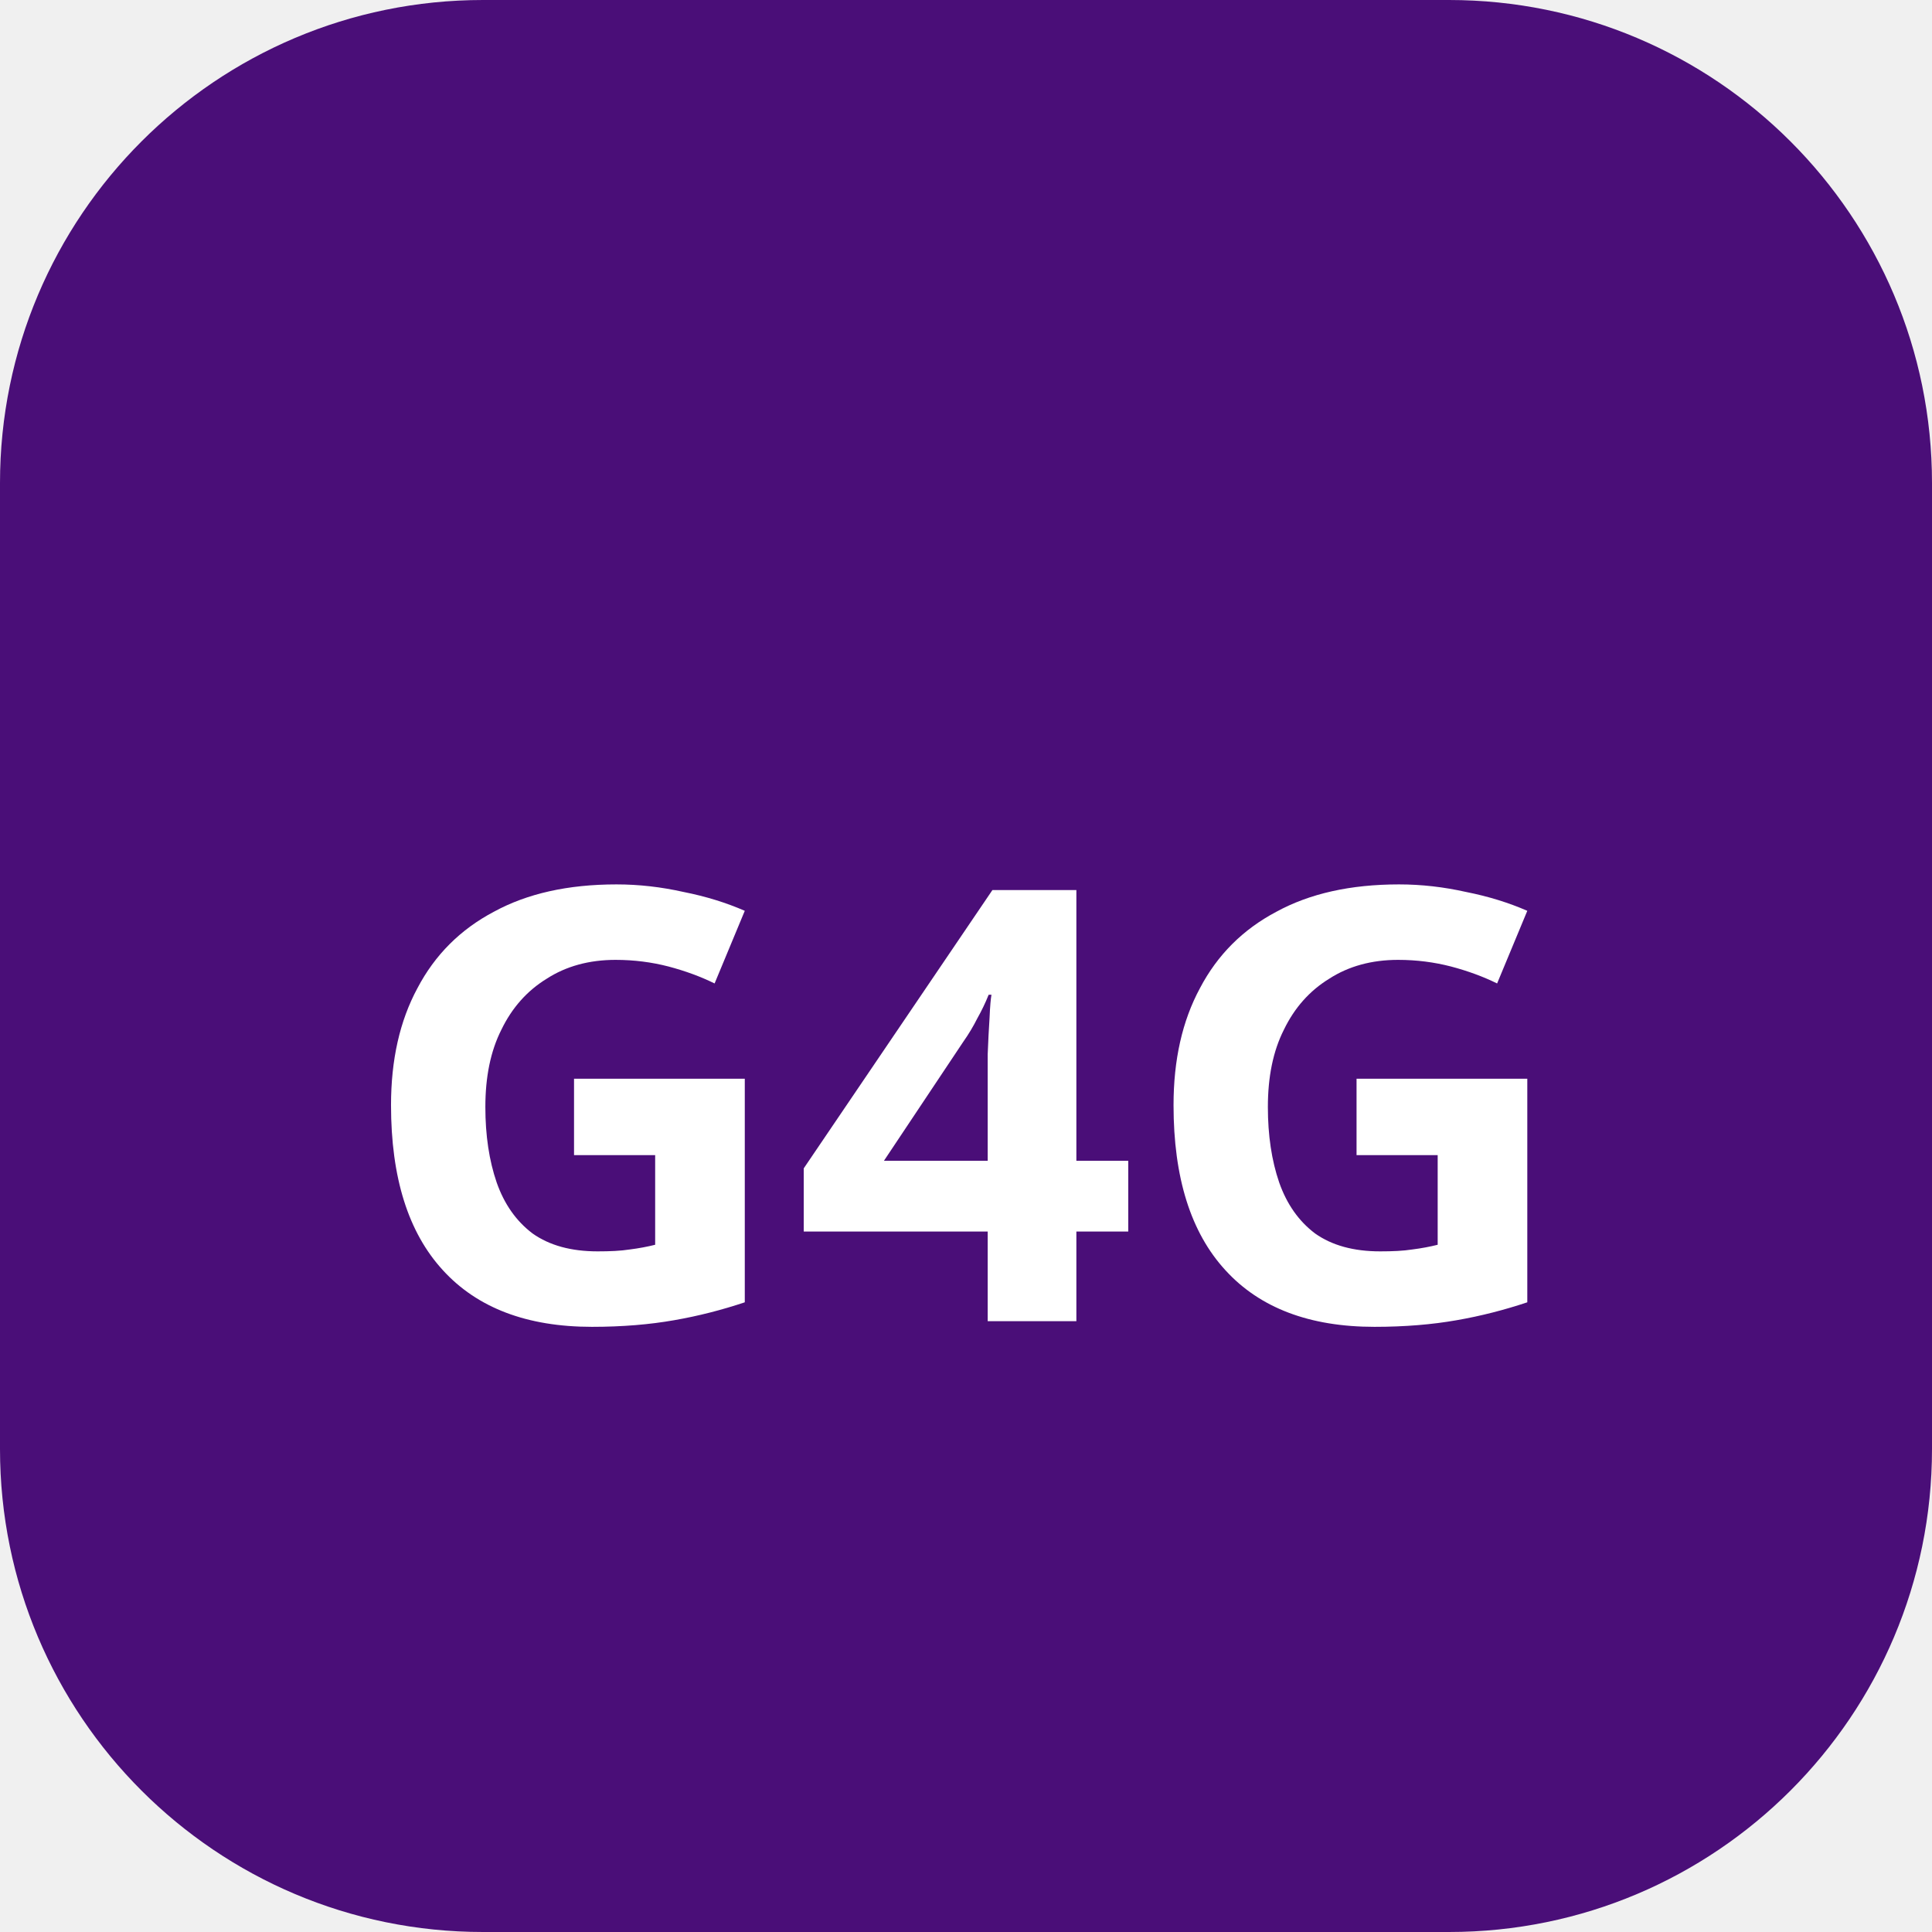
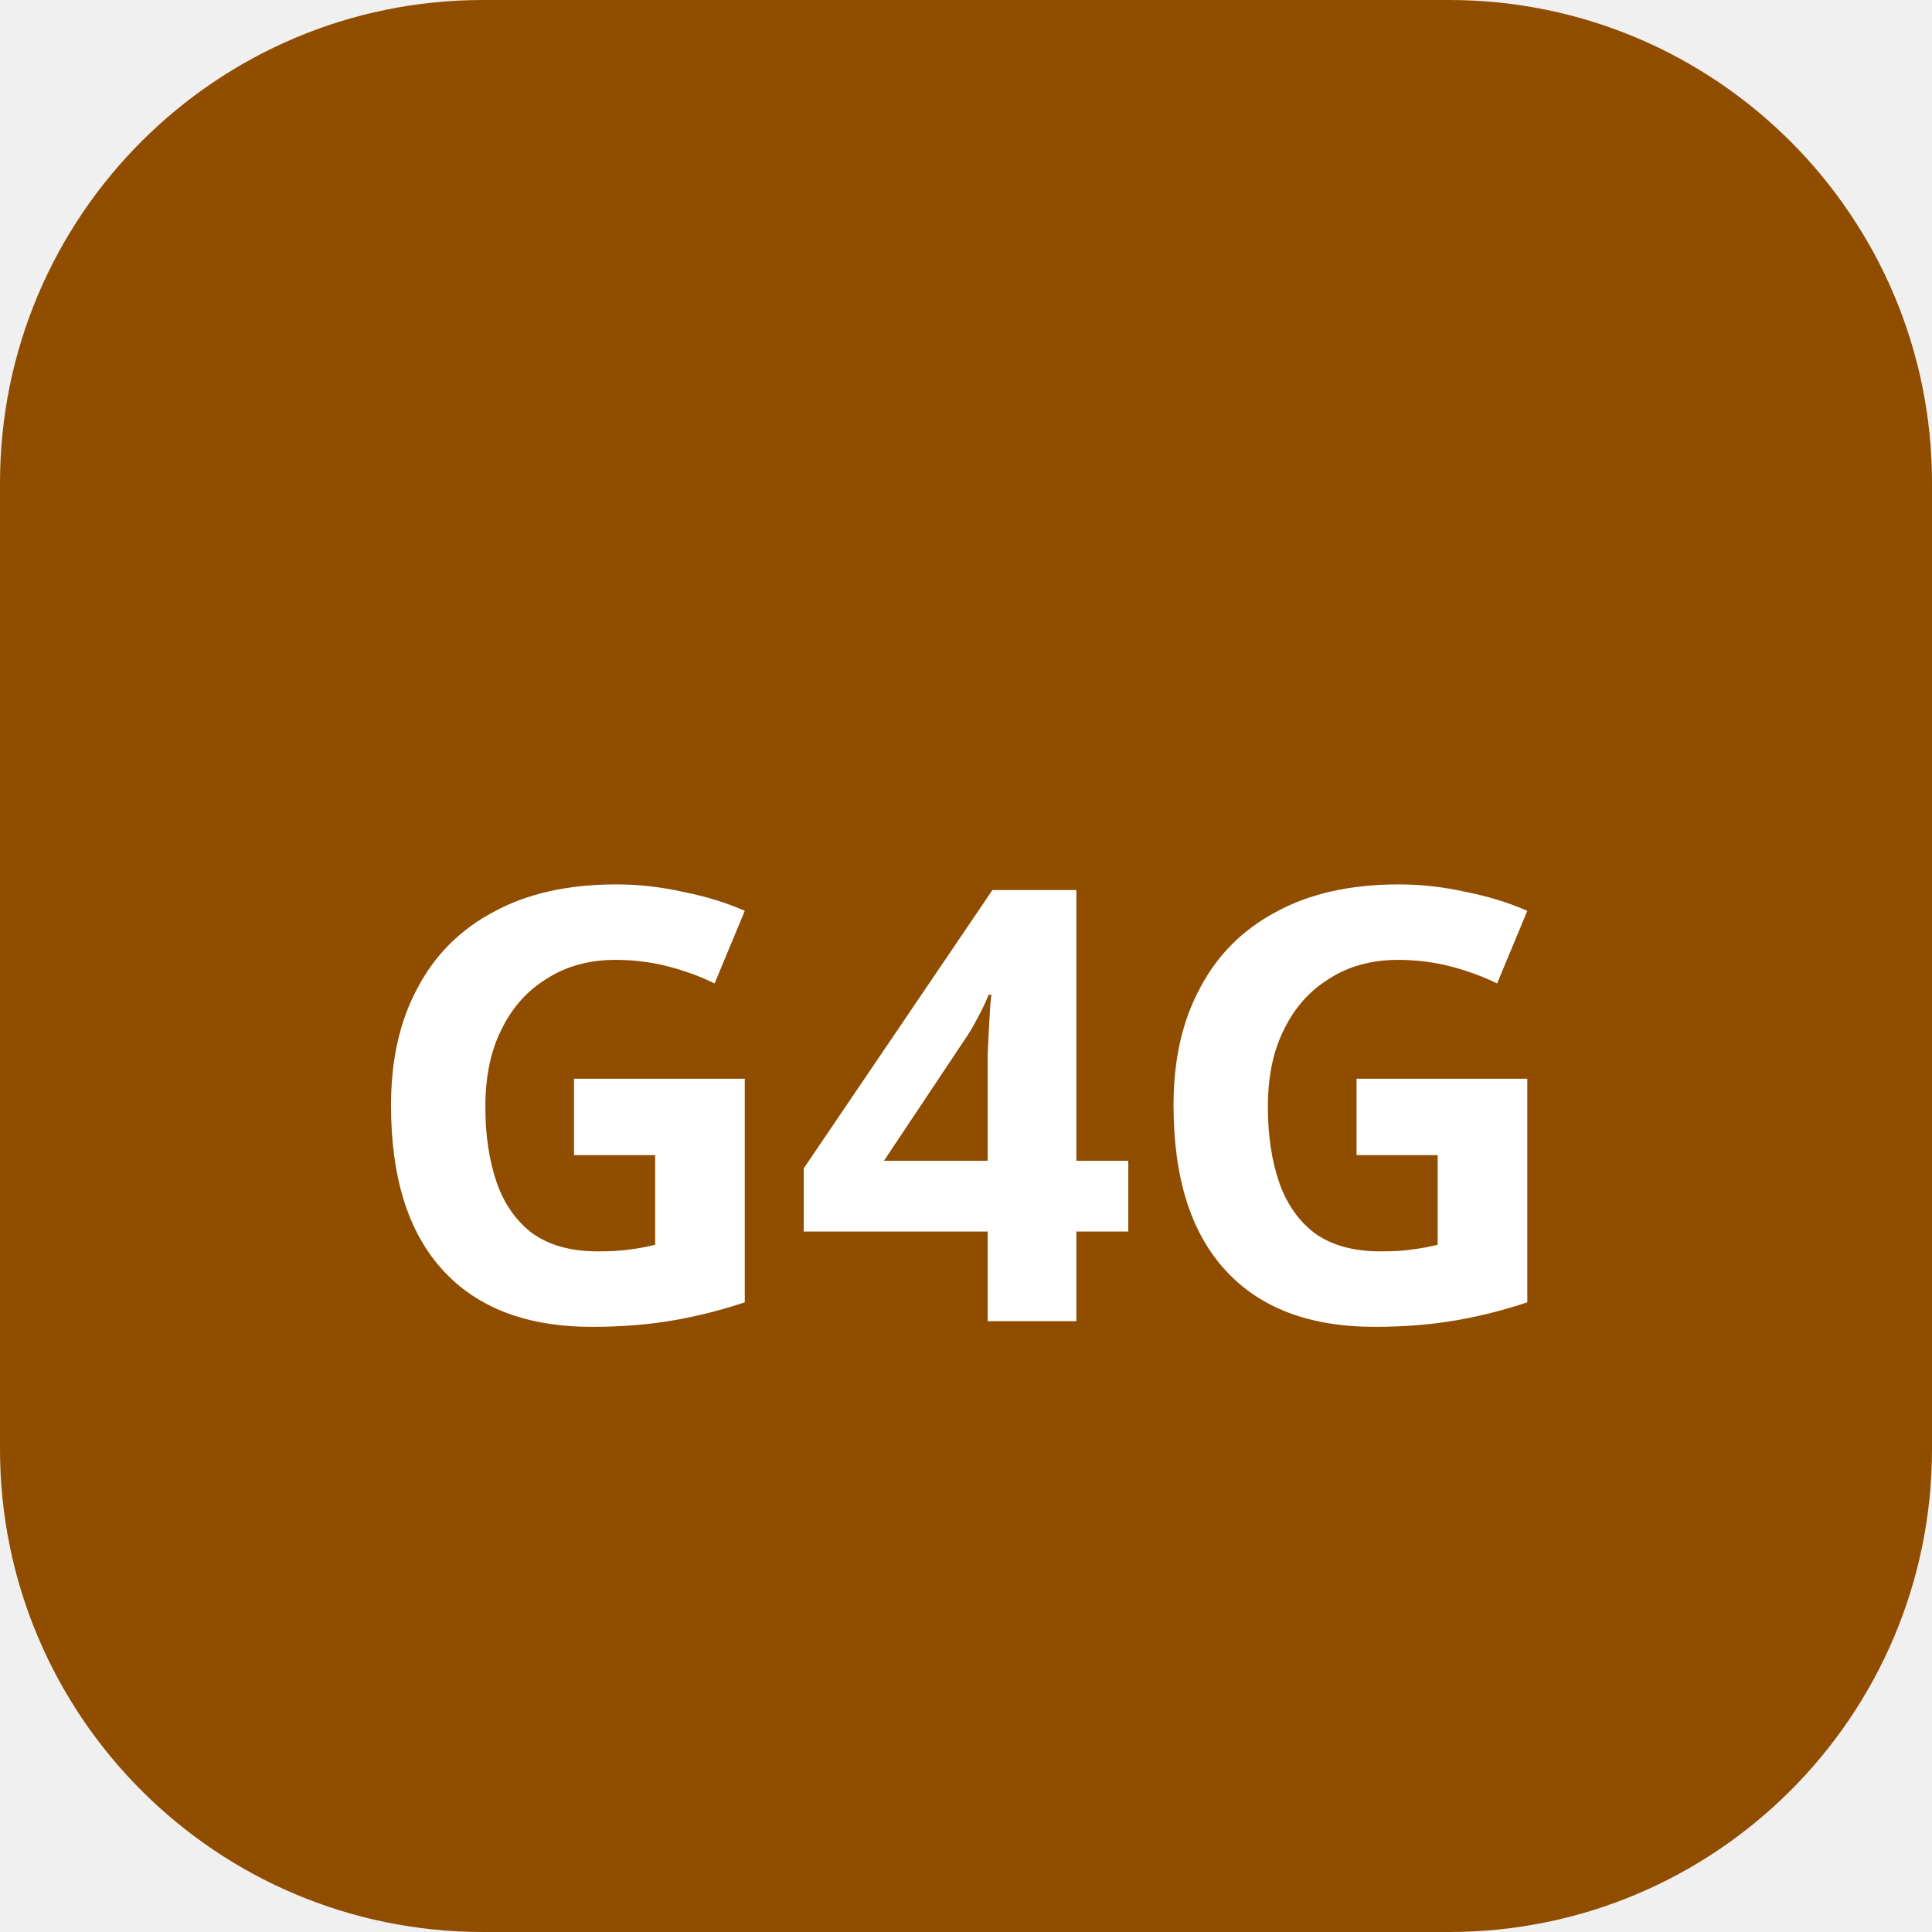
<svg xmlns="http://www.w3.org/2000/svg" viewBox="0 0 32 32">
-   <rect width="32" height="32" rx="8" fill="#4A0E78" />
+   <rect width="32" height="32" rx="8" fill="#904d00" />
  <text x="16" y="18" text-anchor="middle" fill="white" font-size="10" font-weight="900" font-family="system-ui,sans-serif" dominant-baseline="central">G4G</text>
</svg>
